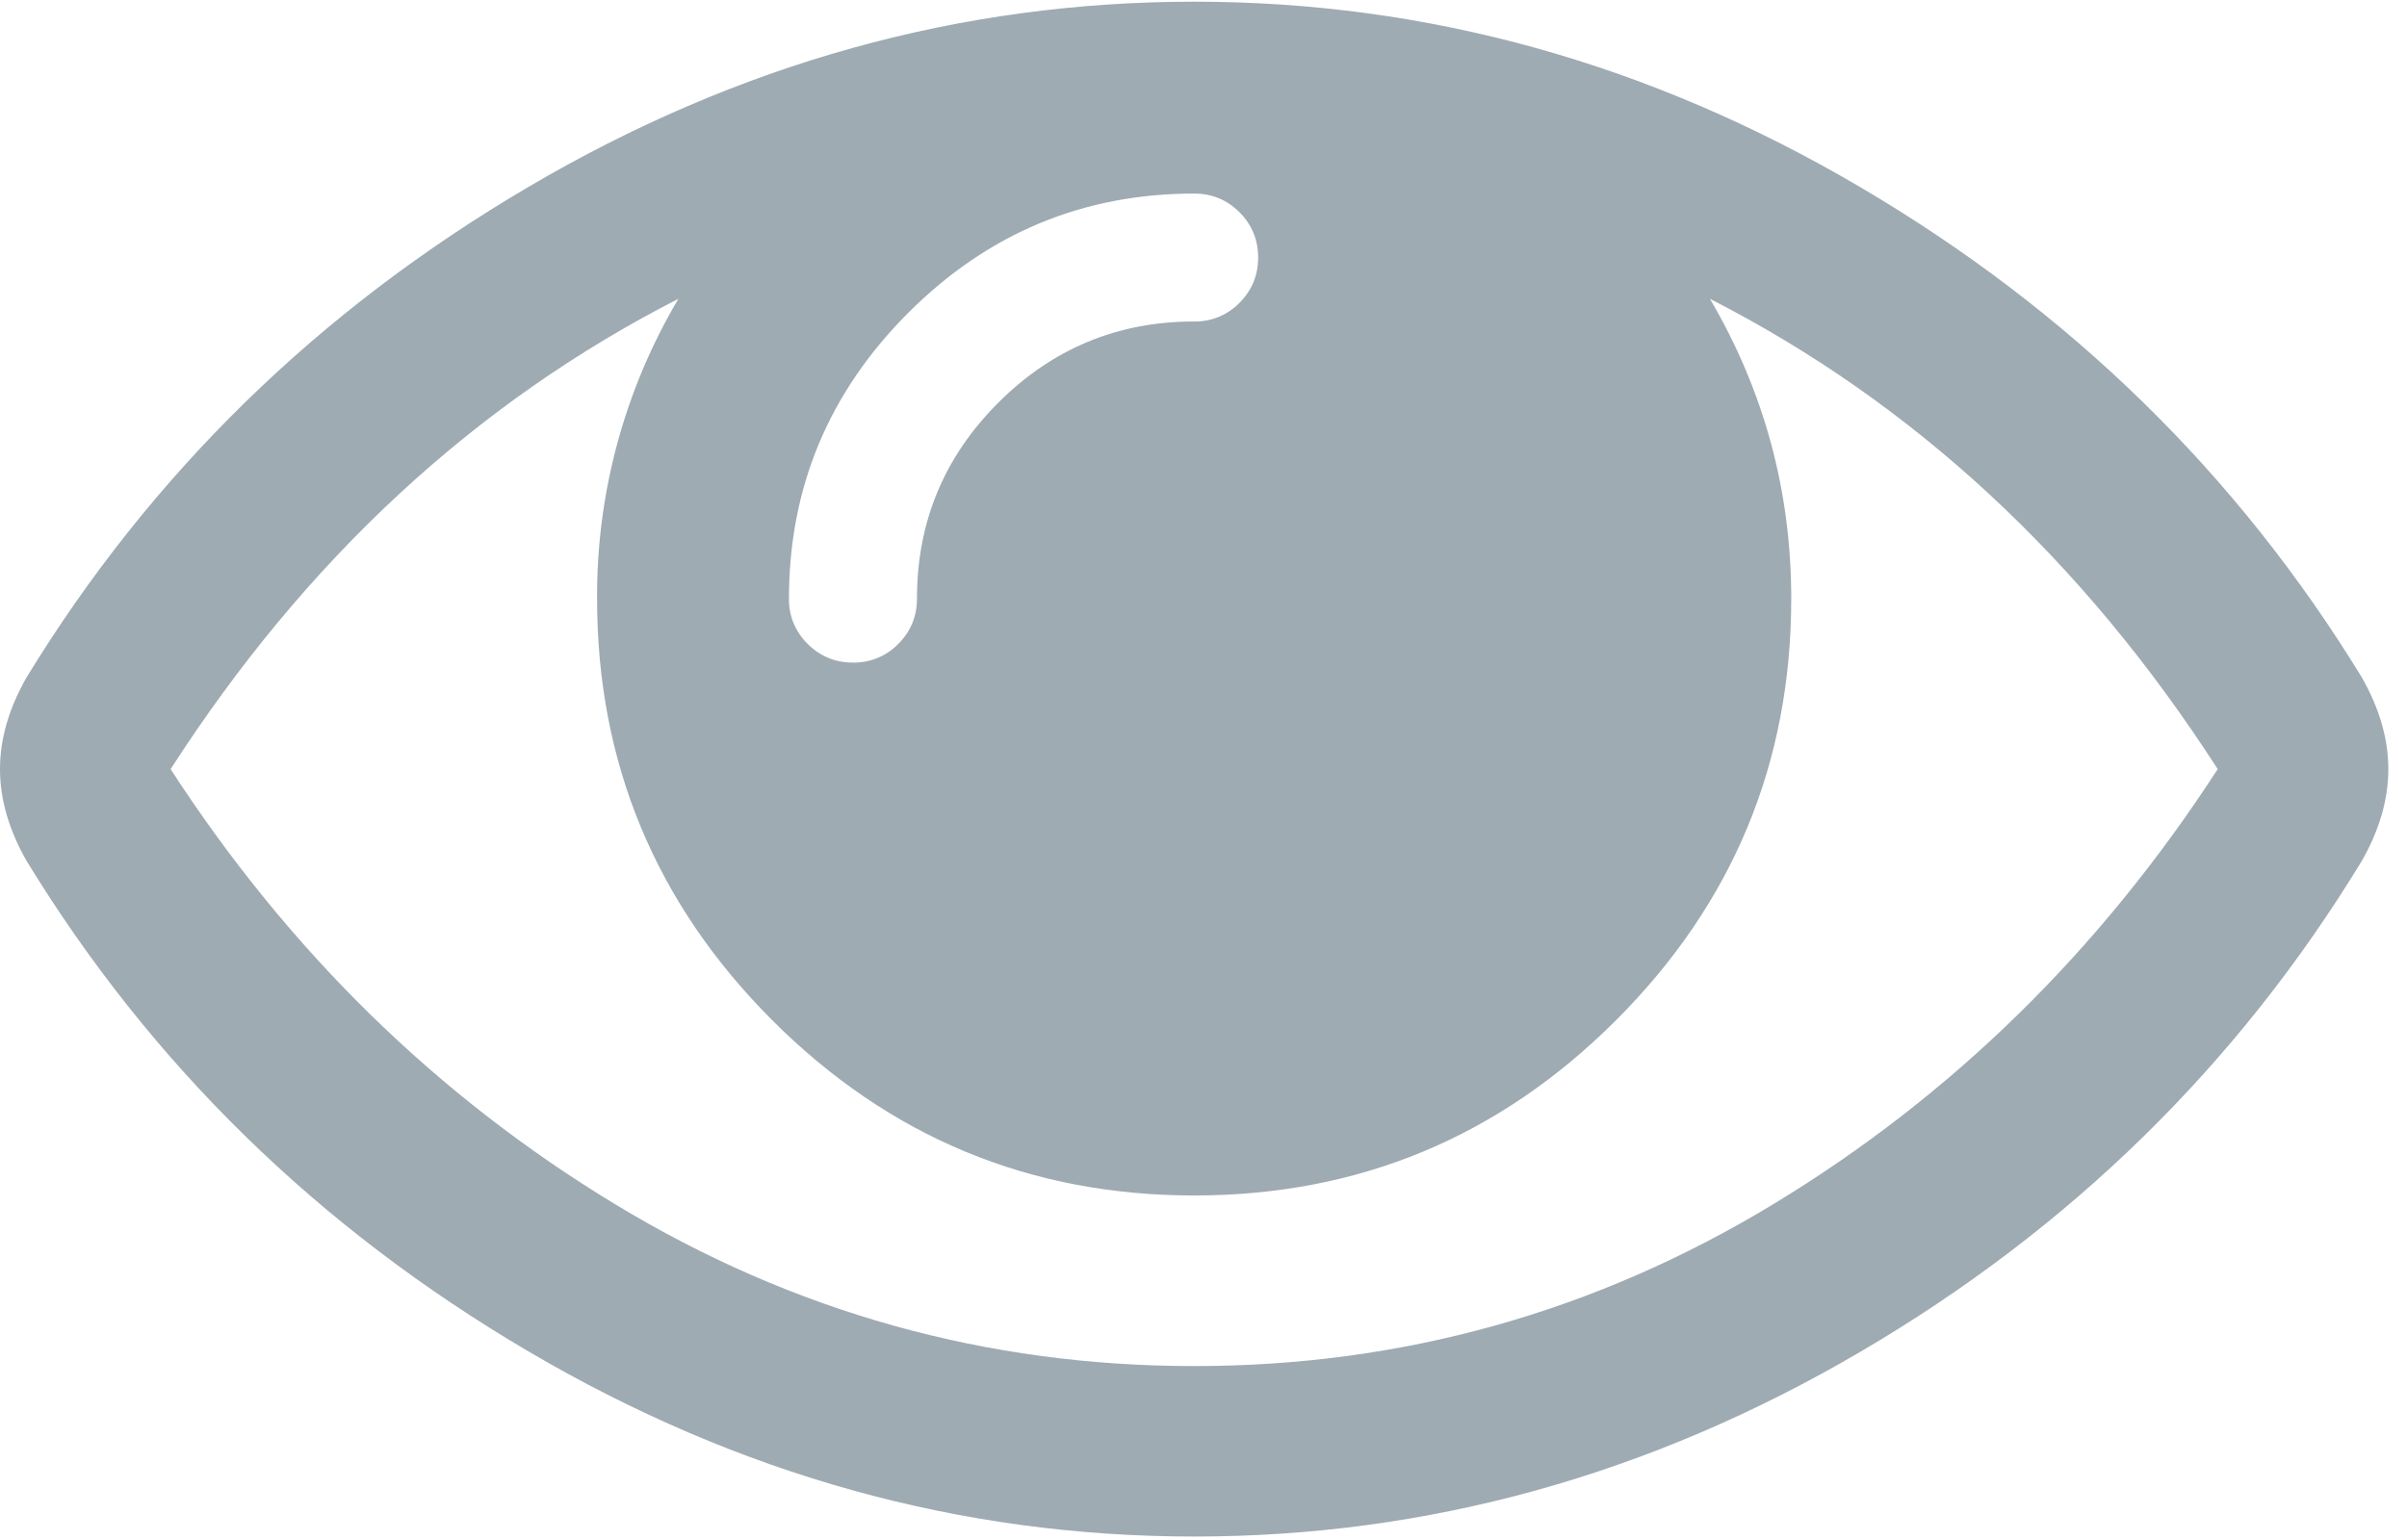
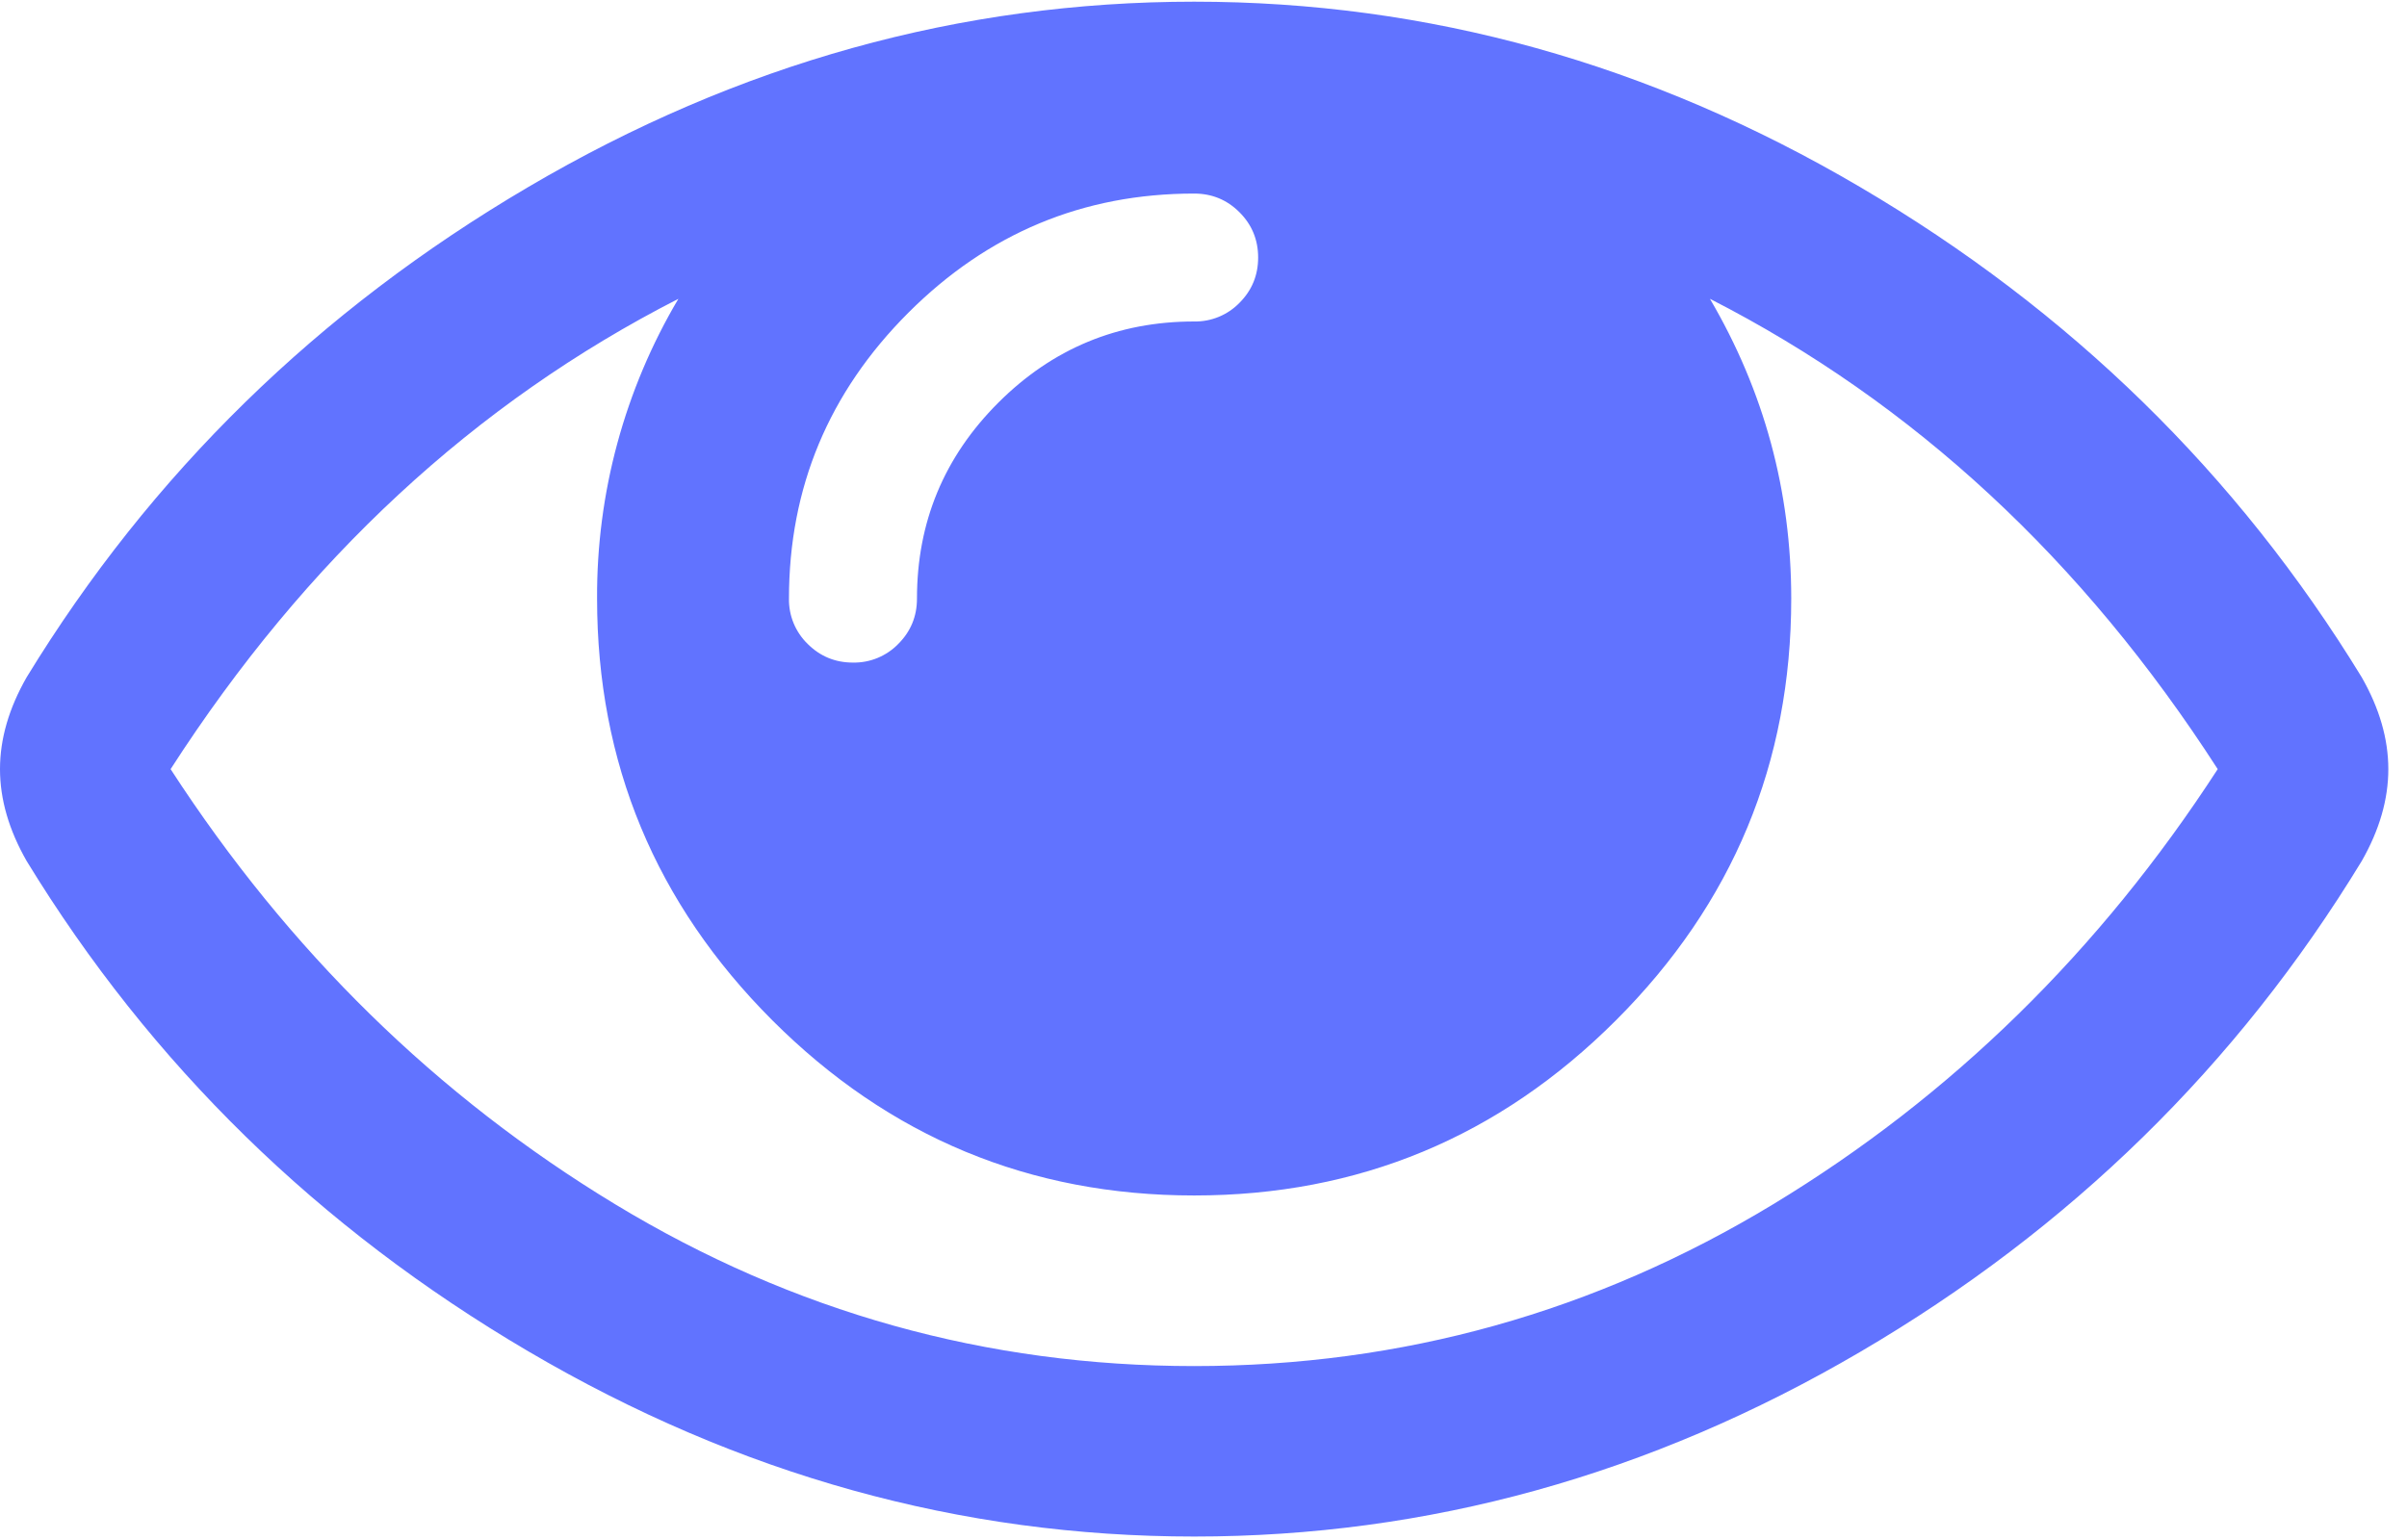
<svg xmlns="http://www.w3.org/2000/svg" width="50" height="32">
-   <path d="M49.059 14.072c-2.585-4.227-6.06-7.623-10.424-10.188C34.27 1.318 29.66.035 24.806.035c-4.854 0-9.464 1.283-13.829 3.849C6.612 6.449 3.137 9.845.554 14.072c-.37.646-.554 1.283-.554 1.91 0 .628.185 1.265.554 1.91 2.583 4.227 6.058 7.624 10.423 10.189 4.365 2.565 8.975 3.847 13.83 3.847 4.853 0 9.463-1.277 13.828-3.833 4.365-2.557 7.84-5.957 10.424-10.202.369-.646.553-1.283.553-1.91 0-.628-.184-1.265-.553-1.911zM18.867 6.5c1.652-1.652 3.631-2.478 5.939-2.478.369 0 .683.13.941.388.258.258.388.572.388.941 0 .37-.13.683-.387.941a1.28 1.28 0 01-.942.388c-1.587 0-2.944.563-4.07 1.689-1.126 1.126-1.688 2.482-1.688 4.07 0 .369-.13.683-.388.941a1.28 1.28 0 01-.941.388c-.37 0-.683-.13-.942-.388a1.282 1.282 0 01-.388-.942c0-2.306.827-4.286 2.478-5.938zm17.969 18.522c-3.701 2.242-7.71 3.364-12.03 3.364-4.319 0-8.329-1.121-12.03-3.364-3.7-2.243-6.777-5.256-9.232-9.04 2.805-4.356 6.321-7.614 10.548-9.773a12.099 12.099 0 00-1.689 6.23c0 3.414 1.214 6.334 3.64 8.762 2.428 2.427 5.349 3.64 8.763 3.64 3.415 0 6.335-1.213 8.762-3.64 2.428-2.427 3.641-5.348 3.641-8.763 0-2.233-.563-4.31-1.689-6.229 4.227 2.16 7.743 5.418 10.548 9.773-2.454 3.784-5.532 6.797-9.232 9.04z" fill="#9EABB2" fill-rule="nonzero" />
+   <path d="M49.059 14.072c-2.585-4.227-6.06-7.623-10.424-10.188C34.27 1.318 29.66.035 24.806.035c-4.854 0-9.464 1.283-13.829 3.849C6.612 6.449 3.137 9.845.554 14.072c-.37.646-.554 1.283-.554 1.91 0 .628.185 1.265.554 1.91 2.583 4.227 6.058 7.624 10.423 10.189 4.365 2.565 8.975 3.847 13.83 3.847 4.853 0 9.463-1.277 13.828-3.833 4.365-2.557 7.84-5.957 10.424-10.202.369-.646.553-1.283.553-1.91 0-.628-.184-1.265-.553-1.911zM18.867 6.5c1.652-1.652 3.631-2.478 5.939-2.478.369 0 .683.13.941.388.258.258.388.572.388.941 0 .37-.13.683-.387.941a1.28 1.28 0 01-.942.388c-1.587 0-2.944.563-4.07 1.689-1.126 1.126-1.688 2.482-1.688 4.07 0 .369-.13.683-.388.941a1.28 1.28 0 01-.941.388c-.37 0-.683-.13-.942-.388a1.282 1.282 0 01-.388-.942c0-2.306.827-4.286 2.478-5.938zm17.969 18.522c-3.701 2.242-7.71 3.364-12.03 3.364-4.319 0-8.329-1.121-12.03-3.364-3.7-2.243-6.777-5.256-9.232-9.04 2.805-4.356 6.321-7.614 10.548-9.773a12.099 12.099 0 00-1.689 6.23c0 3.414 1.214 6.334 3.64 8.762 2.428 2.427 5.349 3.64 8.763 3.64 3.415 0 6.335-1.213 8.762-3.64 2.428-2.427 3.641-5.348 3.641-8.763 0-2.233-.563-4.31-1.689-6.229 4.227 2.16 7.743 5.418 10.548 9.773-2.454 3.784-5.532 6.797-9.232 9.04z" fill="#6173FF" fill-rule="nonzero" />
</svg>
